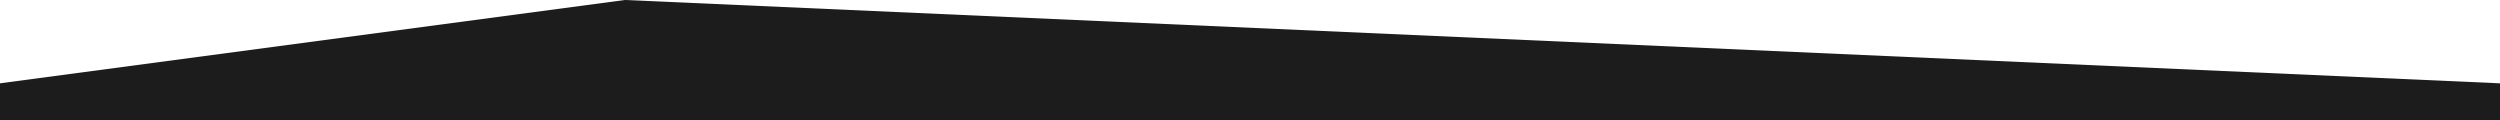
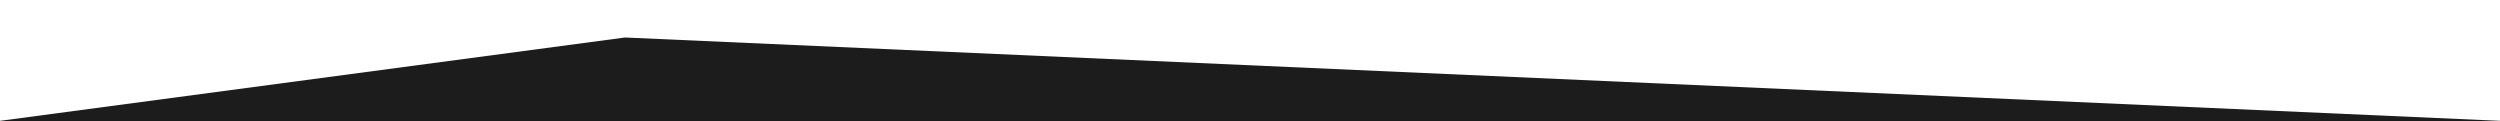
- <svg xmlns="http://www.w3.org/2000/svg" version="1.1" id="图层_1" x="0px" y="0px" width="1200px" height="57.333px" viewBox="0 0 1200 57.333" enable-background="new 0 0 1200 57.333" xml:space="preserve">
-   <polygon id="_x32_.3._Background_2_" fill="#1C1C1C" points="0,40 300,0 1200,40 1200,277.333 0,277.333 " />
-   <g>
- </g>
-   <g>
- </g>
-   <g>
- </g>
-   <g>
- </g>
-   <g>
- </g>
-   <g>
- </g>
+ <svg xmlns="http://www.w3.org/2000/svg" version="1.1" id="图层_1" x="0px" y="0px" width="1200px" height="58px" viewBox="0 0 1200 58" enable-background="new 0 0 1200 58" xml:space="preserve">
+   <polygon id="_x32_.3._Background_2_" fill="#1C1C1C" points="0,58 300,18 1200,58 1200,295.333 0,295.333 " />
</svg>
